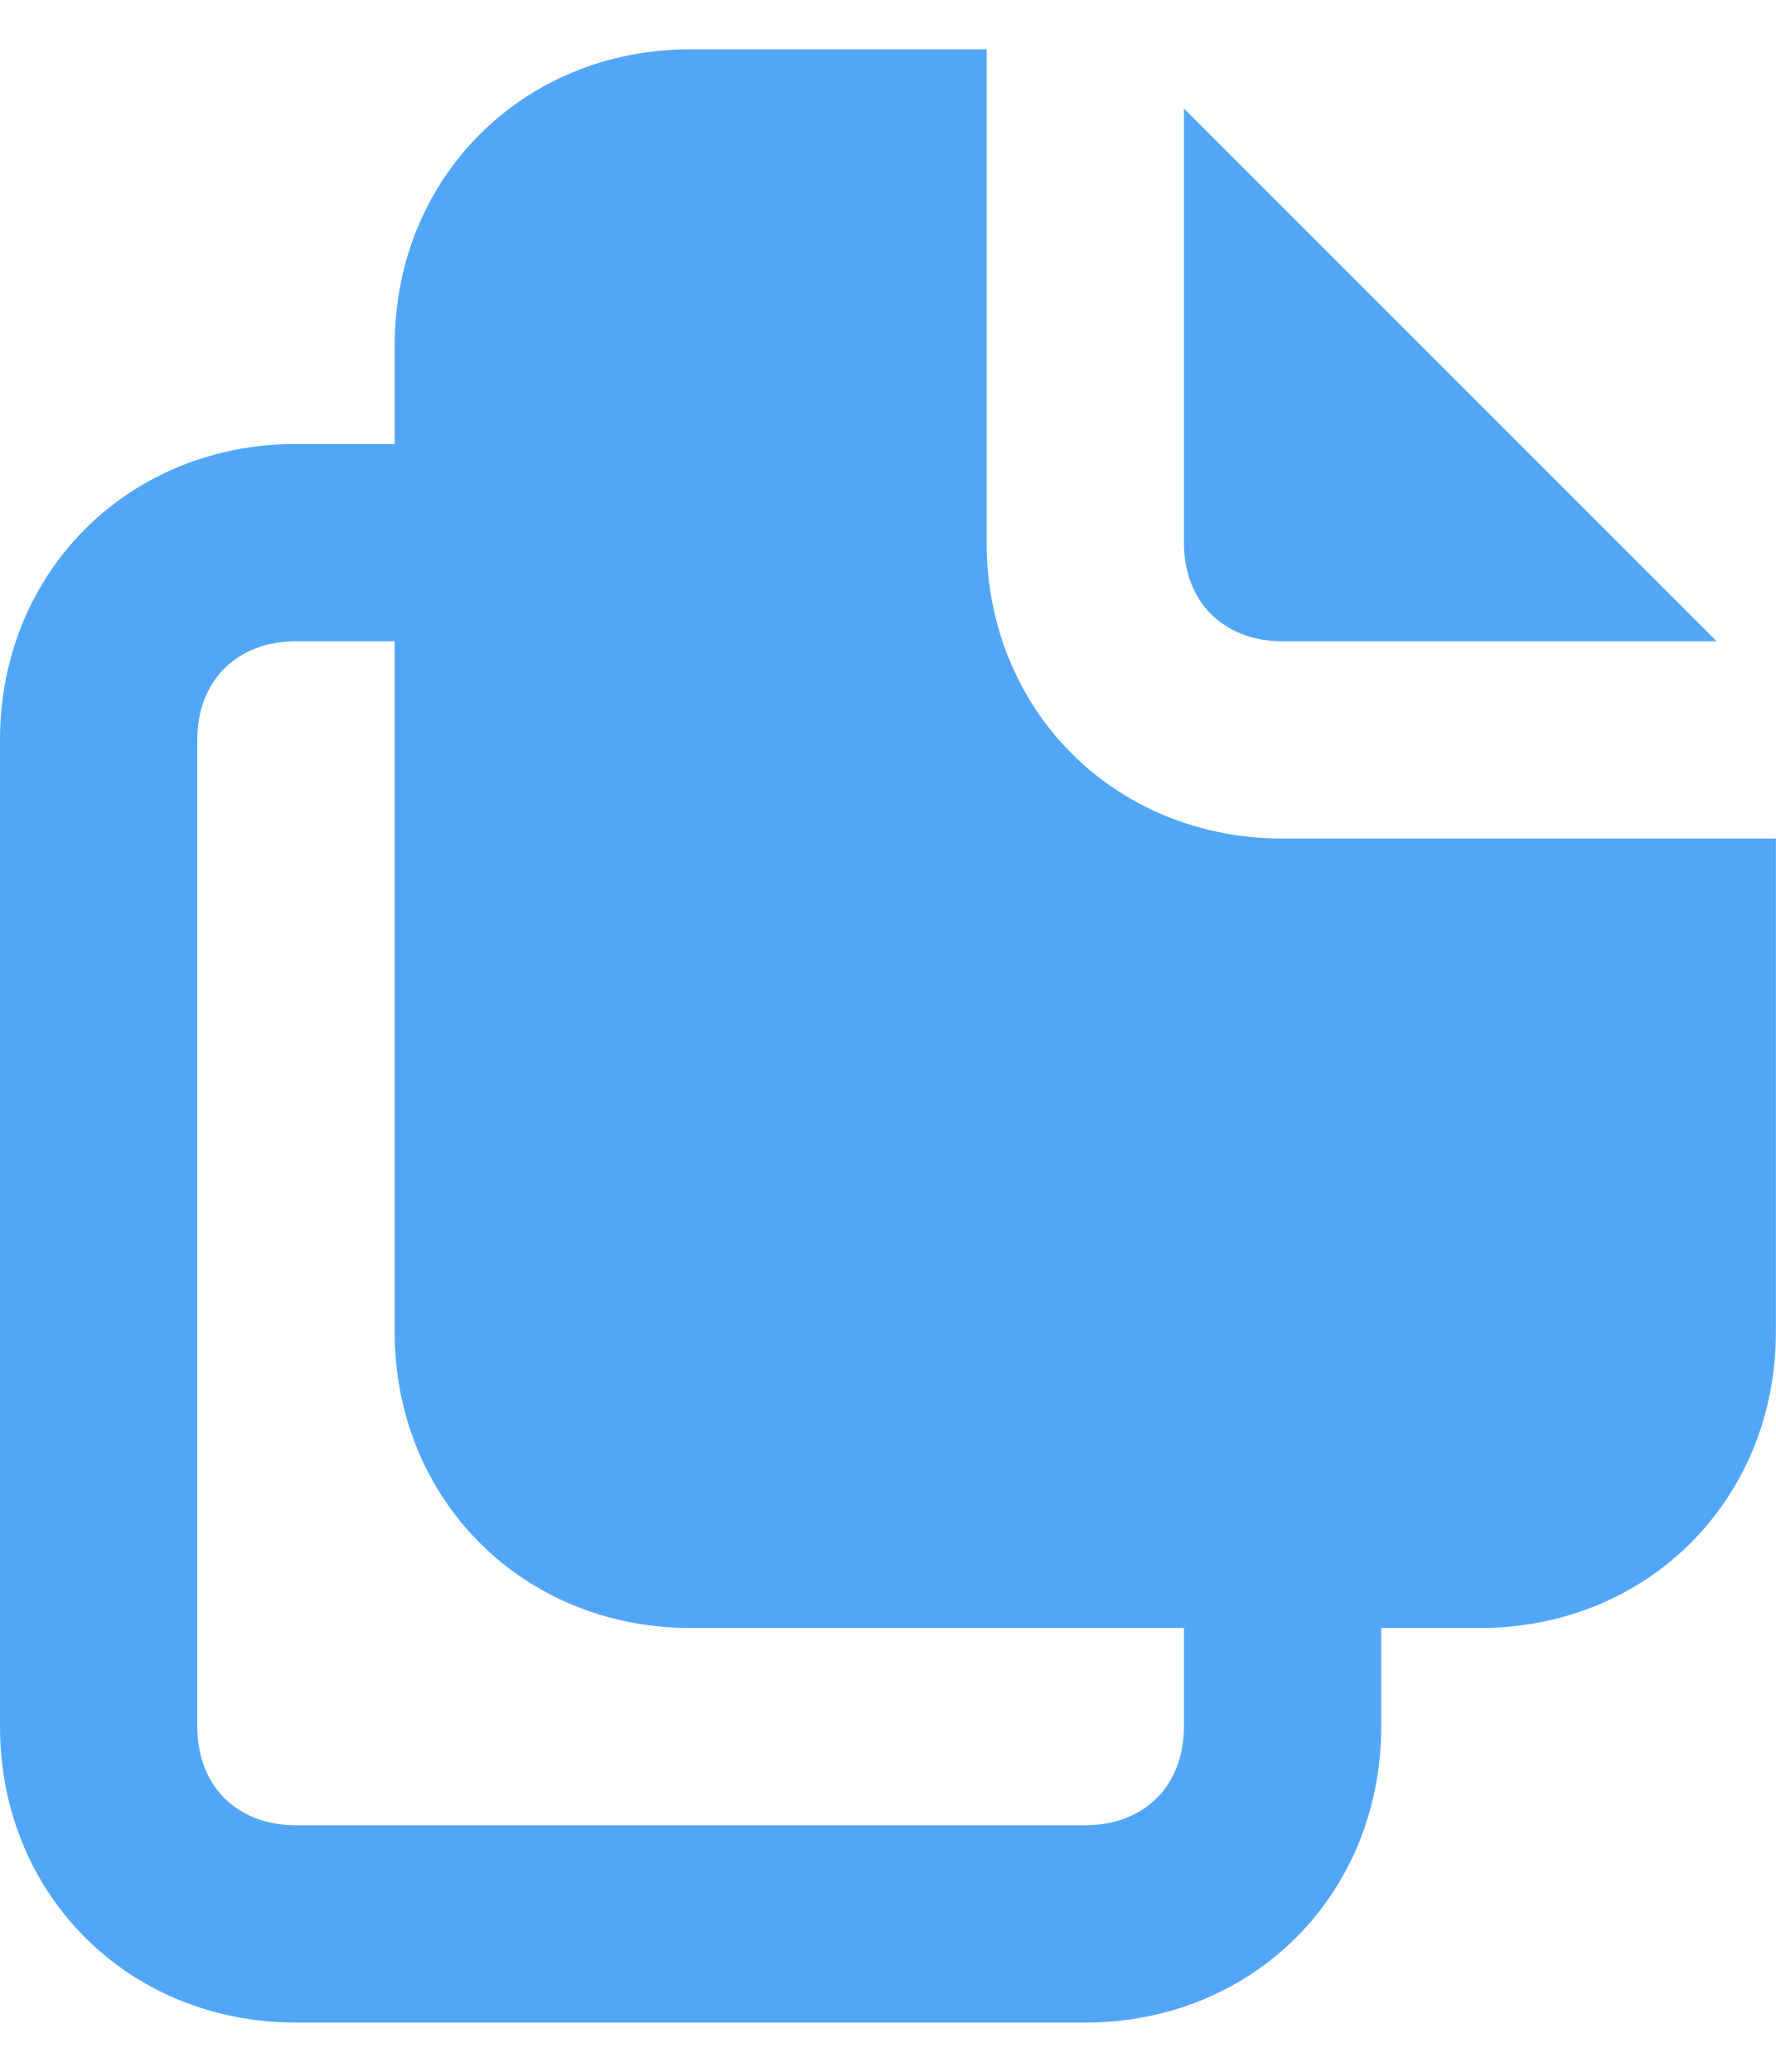
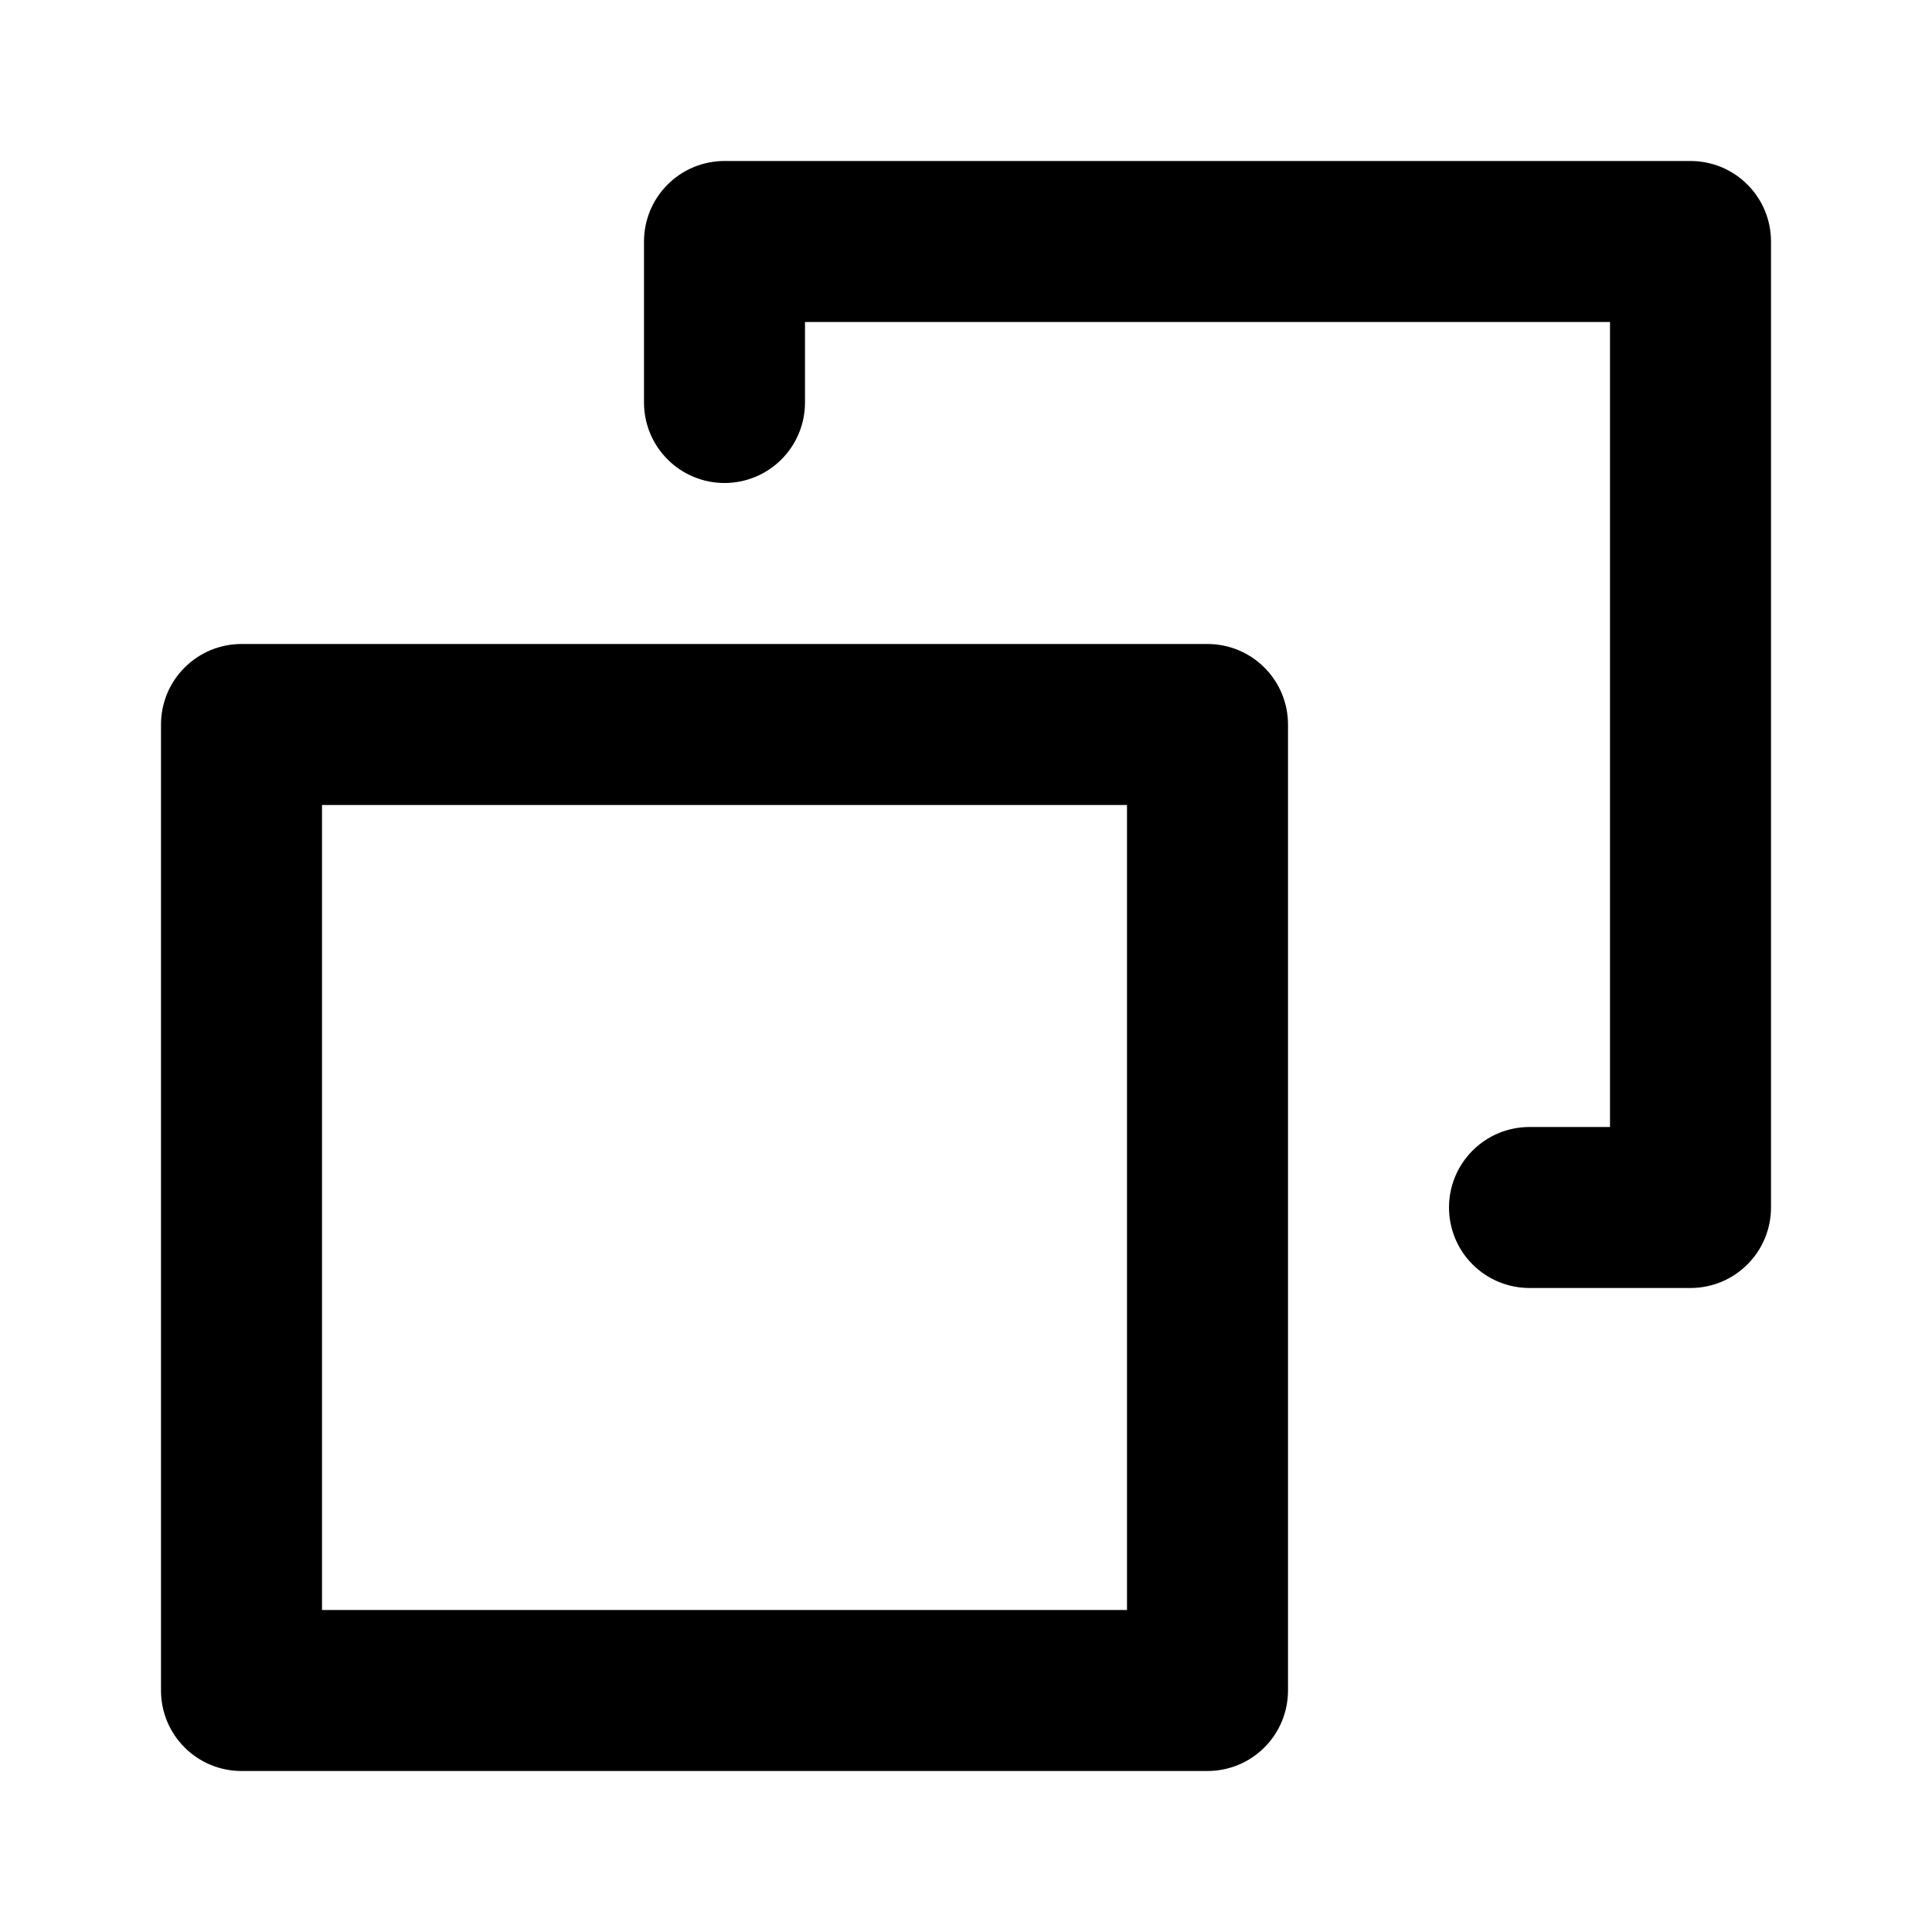
- <svg xmlns="http://www.w3.org/2000/svg" width="12" height="14" viewBox="0 0 12 14" fill="none">
-   <path d="M8.667 4.333H11.6L8 0.733V3.666C8 4.066 8.267 4.333 8.667 4.333ZM8.667 5.666C7.533 5.666 6.667 4.8 6.667 3.666V0.333H4.667C3.533 0.333 2.667 1.2 2.667 2.333V3H2C0.867 3 0 3.866 0 5V11.666C0 12.8 0.867 13.666 2 13.666H7.333C8.467 13.666 9.333 12.8 9.333 11.666V11H10C11.133 11 12 10.133 12 9V5.666H8.667ZM8 11.666C8 12.066 7.733 12.333 7.333 12.333H2C1.6 12.333 1.333 12.066 1.333 11.666V5C1.333 4.6 1.6 4.333 2 4.333H2.667V9C2.667 10.133 3.533 11 4.667 11H8V11.666Z" fill="#52A6F8" />
+ <svg xmlns="http://www.w3.org/2000/svg" width="24" height="24" viewBox="0 0 24 24" fill="currentColor">
+   <path fill-rule="evenodd" clip-rule="evenodd" d="M20 14H19C18.735 14 18.48 14.105 18.293 14.293C18.105 14.48 18 14.735 18 15C18 15.265 18.105 15.52 18.293 15.707C18.48 15.895 18.735 16 19 16H21C21.265 16 21.52 15.895 21.707 15.707C21.895 15.52 22 15.265 22 15V3C22 2.735 21.895 2.48 21.707 2.293C21.52 2.105 21.265 2 21 2H9C8.735 2 8.48 2.105 8.293 2.293C8.105 2.48 8 2.735 8 3V5C8 5.265 8.105 5.52 8.293 5.707C8.48 5.895 8.735 6 9 6C9.265 6 9.52 5.895 9.707 5.707C9.895 5.52 10 5.265 10 5V4H20V14ZM15.707 8.293C15.52 8.105 15.265 8 15 8H3C2.735 8 2.48 8.105 2.293 8.293C2.105 8.48 2 8.735 2 9V21C2 21.265 2.105 21.52 2.293 21.707C2.48 21.895 2.735 22 3 22H15C15.265 22 15.52 21.895 15.707 21.707C15.895 21.52 16 21.265 16 21V9C16 8.735 15.895 8.48 15.707 8.293ZM14 20H4V10H14V20Z" fill="currentColor" />
</svg>
